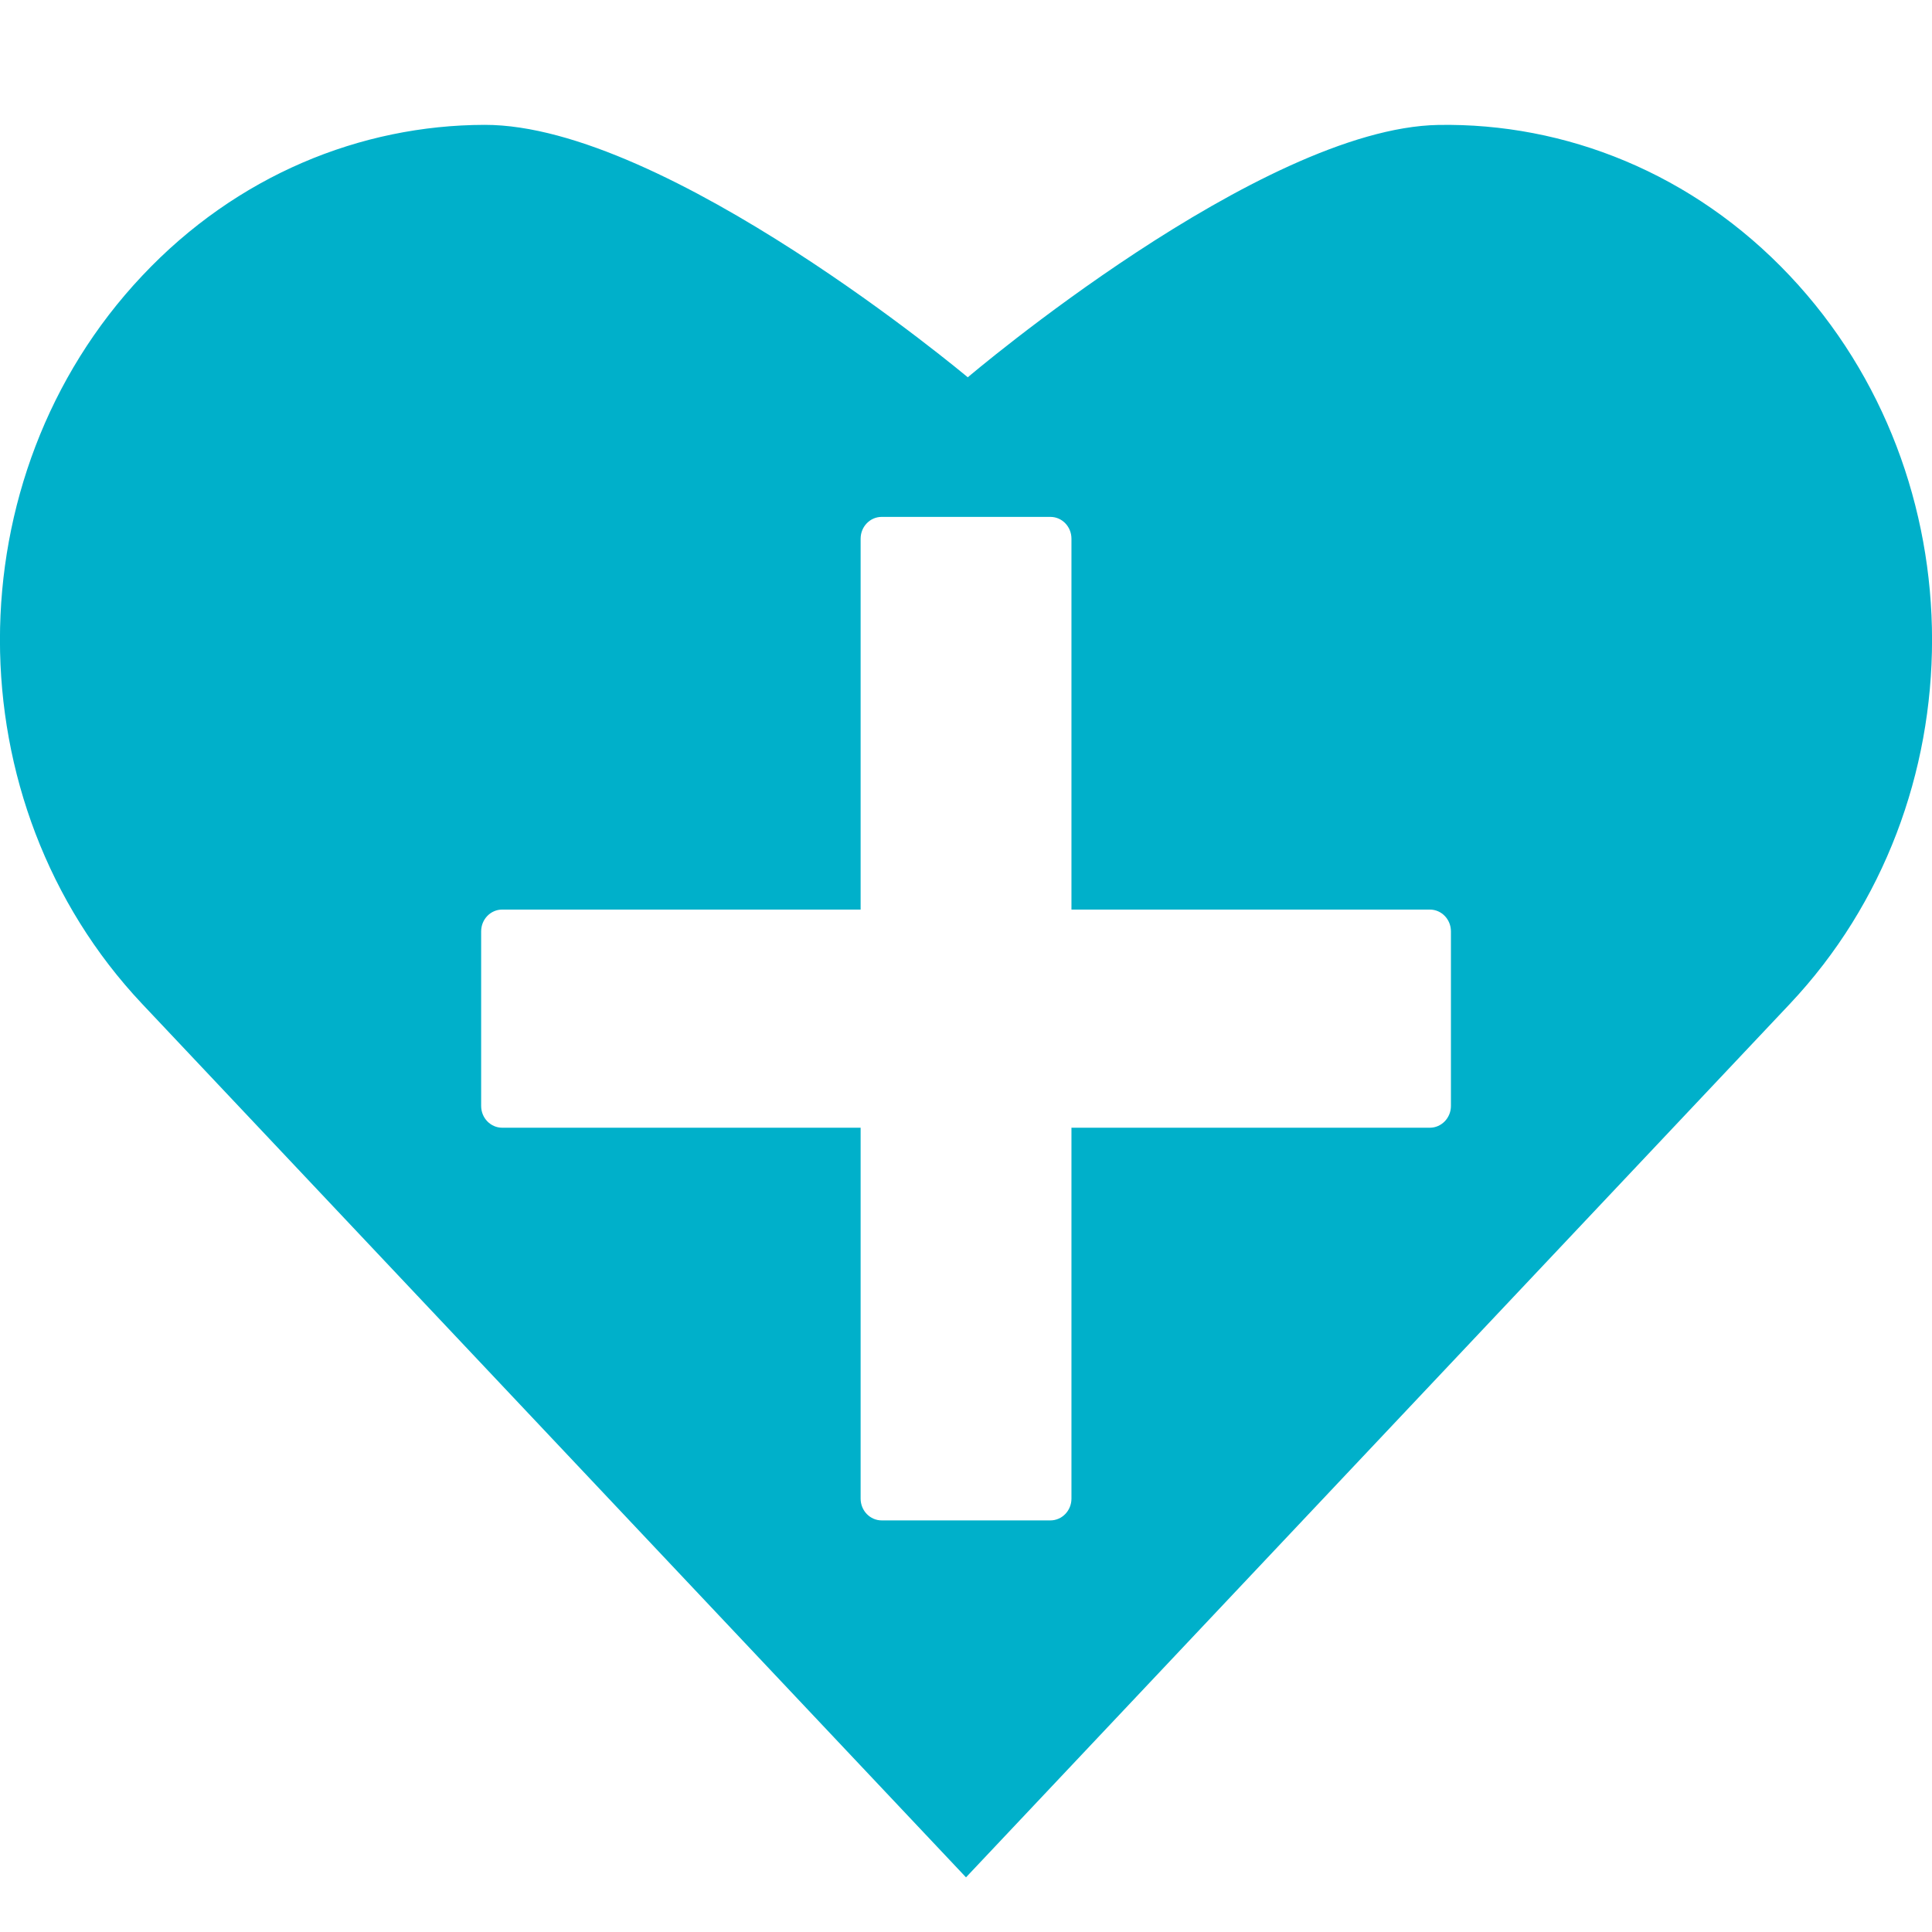
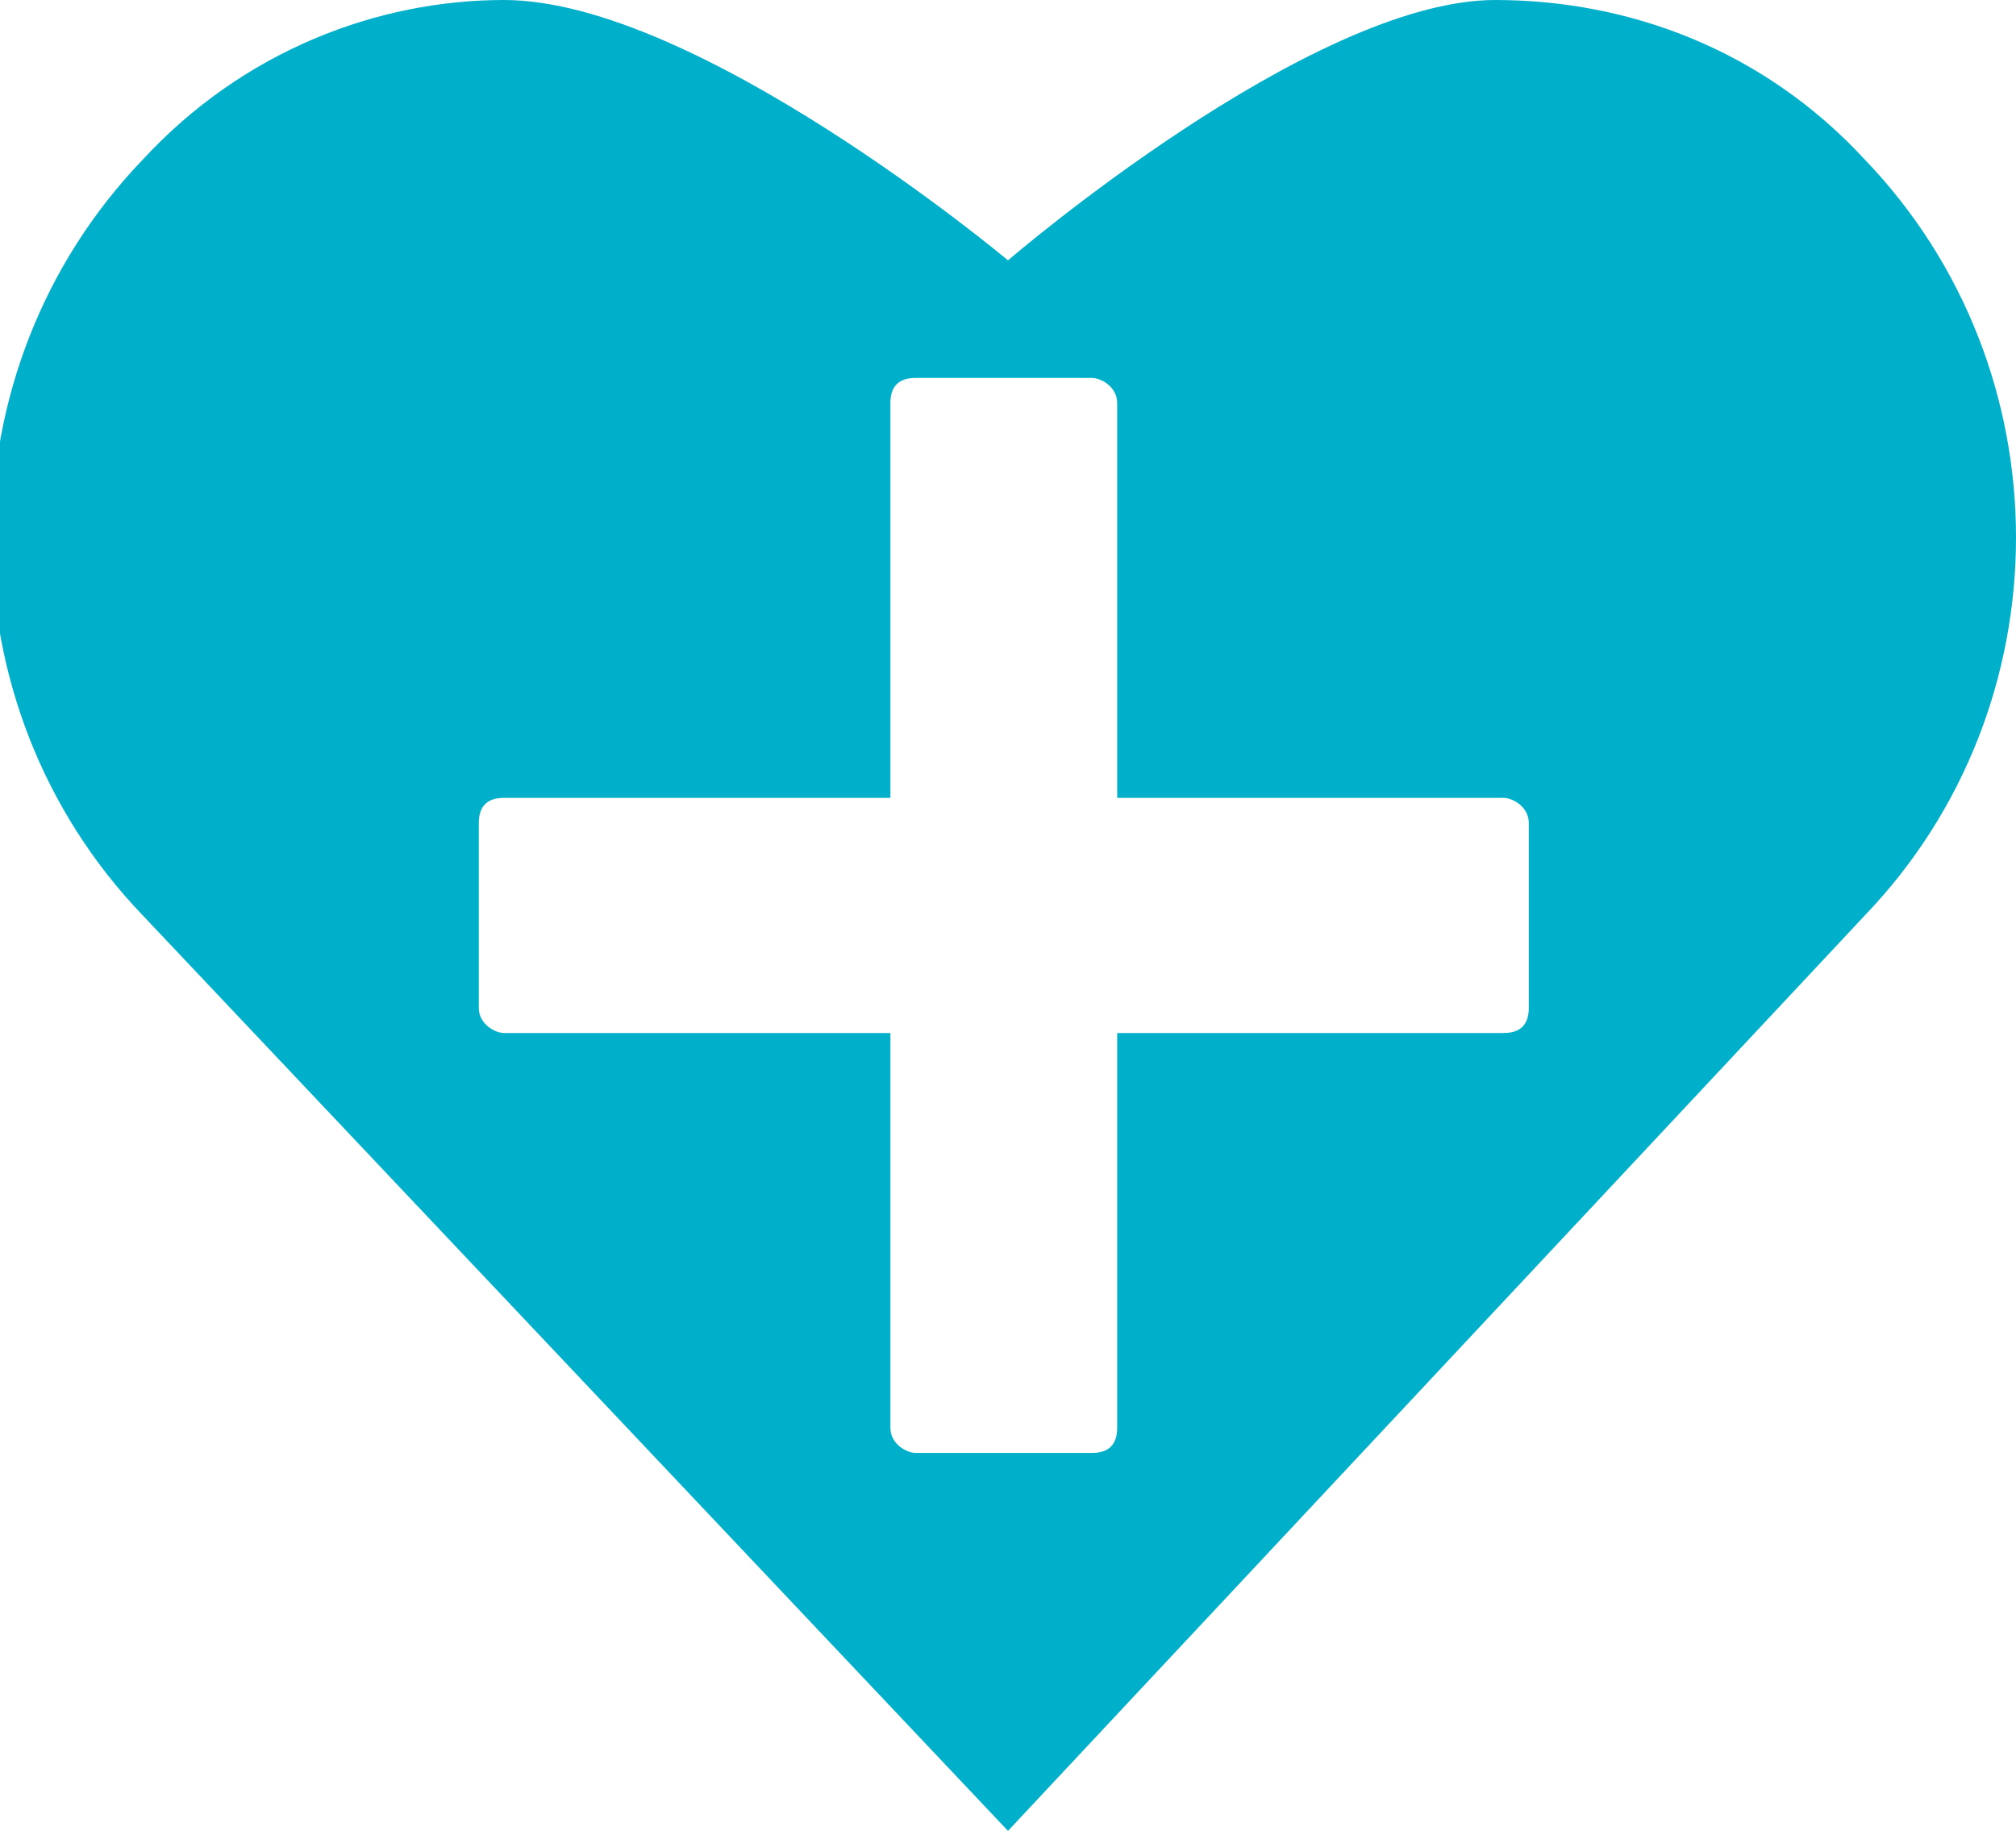
- <svg xmlns="http://www.w3.org/2000/svg" version="1.1" id="Layer_1" x="0px" y="0px" viewBox="-293 385 24 24" style="enable-background:new -293 385 24 24;" xml:space="preserve">
-   <path style="fill:#00B0CA;" d="M-270.766,397.471c2.356-2.499,2.355-6.547,0-9.045c-1.203-1.276-2.79-1.901-4.366-1.874  c-2.207,0.039-5.846,3.135-5.846,3.135s-3.741-3.14-6.002-3.136c-1.54,0.003-3.08,0.627-4.254,1.875  c-2.355,2.498-2.356,6.546,0,9.045l10.234,10.85L-270.766,397.471z M-275.238,399.009h-4.452v4.607c0,0.15-0.117,0.271-0.262,0.271  h-2.095c-0.145,0-0.262-0.121-0.262-0.271v-4.607h-4.452c-0.145,0-0.262-0.121-0.262-0.271v-2.168c0-0.15,0.117-0.271,0.262-0.271  h4.452v-4.607c0-0.15,0.117-0.271,0.262-0.271h2.095c0.145,0,0.262,0.121,0.262,0.271v4.607h4.452c0.145,0,0.262,0.121,0.262,0.271  v2.168C-274.976,398.888-275.094,399.009-275.238,399.009z" />
+ <svg xmlns="http://www.w3.org/2000/svg" version="1.1" id="Layer_1" x="0px" y="0px" viewBox="-467 271.2 24 21.8" style="enable-background:new -467 271.2 24 21.8;" xml:space="preserve">
+   <style type="text/css">
+ 	.st0{fill:#00B0CA;}
+ </style>
+   <path class="st0" d="M-444.8,282.1c2.4-2.5,2.4-6.5,0-9c-1.2-1.3-2.8-1.9-4.4-1.9c-2.2,0-5.8,3.1-5.8,3.1s-3.7-3.1-6-3.1  c-1.5,0-3.1,0.6-4.3,1.9c-2.4,2.5-2.4,6.5,0,9L-455,293L-444.8,282.1z M-449.1,283.5h-4.6v4.7c0,0.2-0.1,0.3-0.3,0.3h-2.1  c-0.1,0-0.3-0.1-0.3-0.3v-4.7h-4.6c-0.1,0-0.3-0.1-0.3-0.3V281c0-0.2,0.1-0.3,0.3-0.3h4.6V276c0-0.2,0.1-0.3,0.3-0.3h2.1  c0.1,0,0.3,0.1,0.3,0.3v4.7h4.6c0.1,0,0.3,0.1,0.3,0.3v2.2C-448.8,283.4-448.9,283.5-449.1,283.5z" />
</svg>
